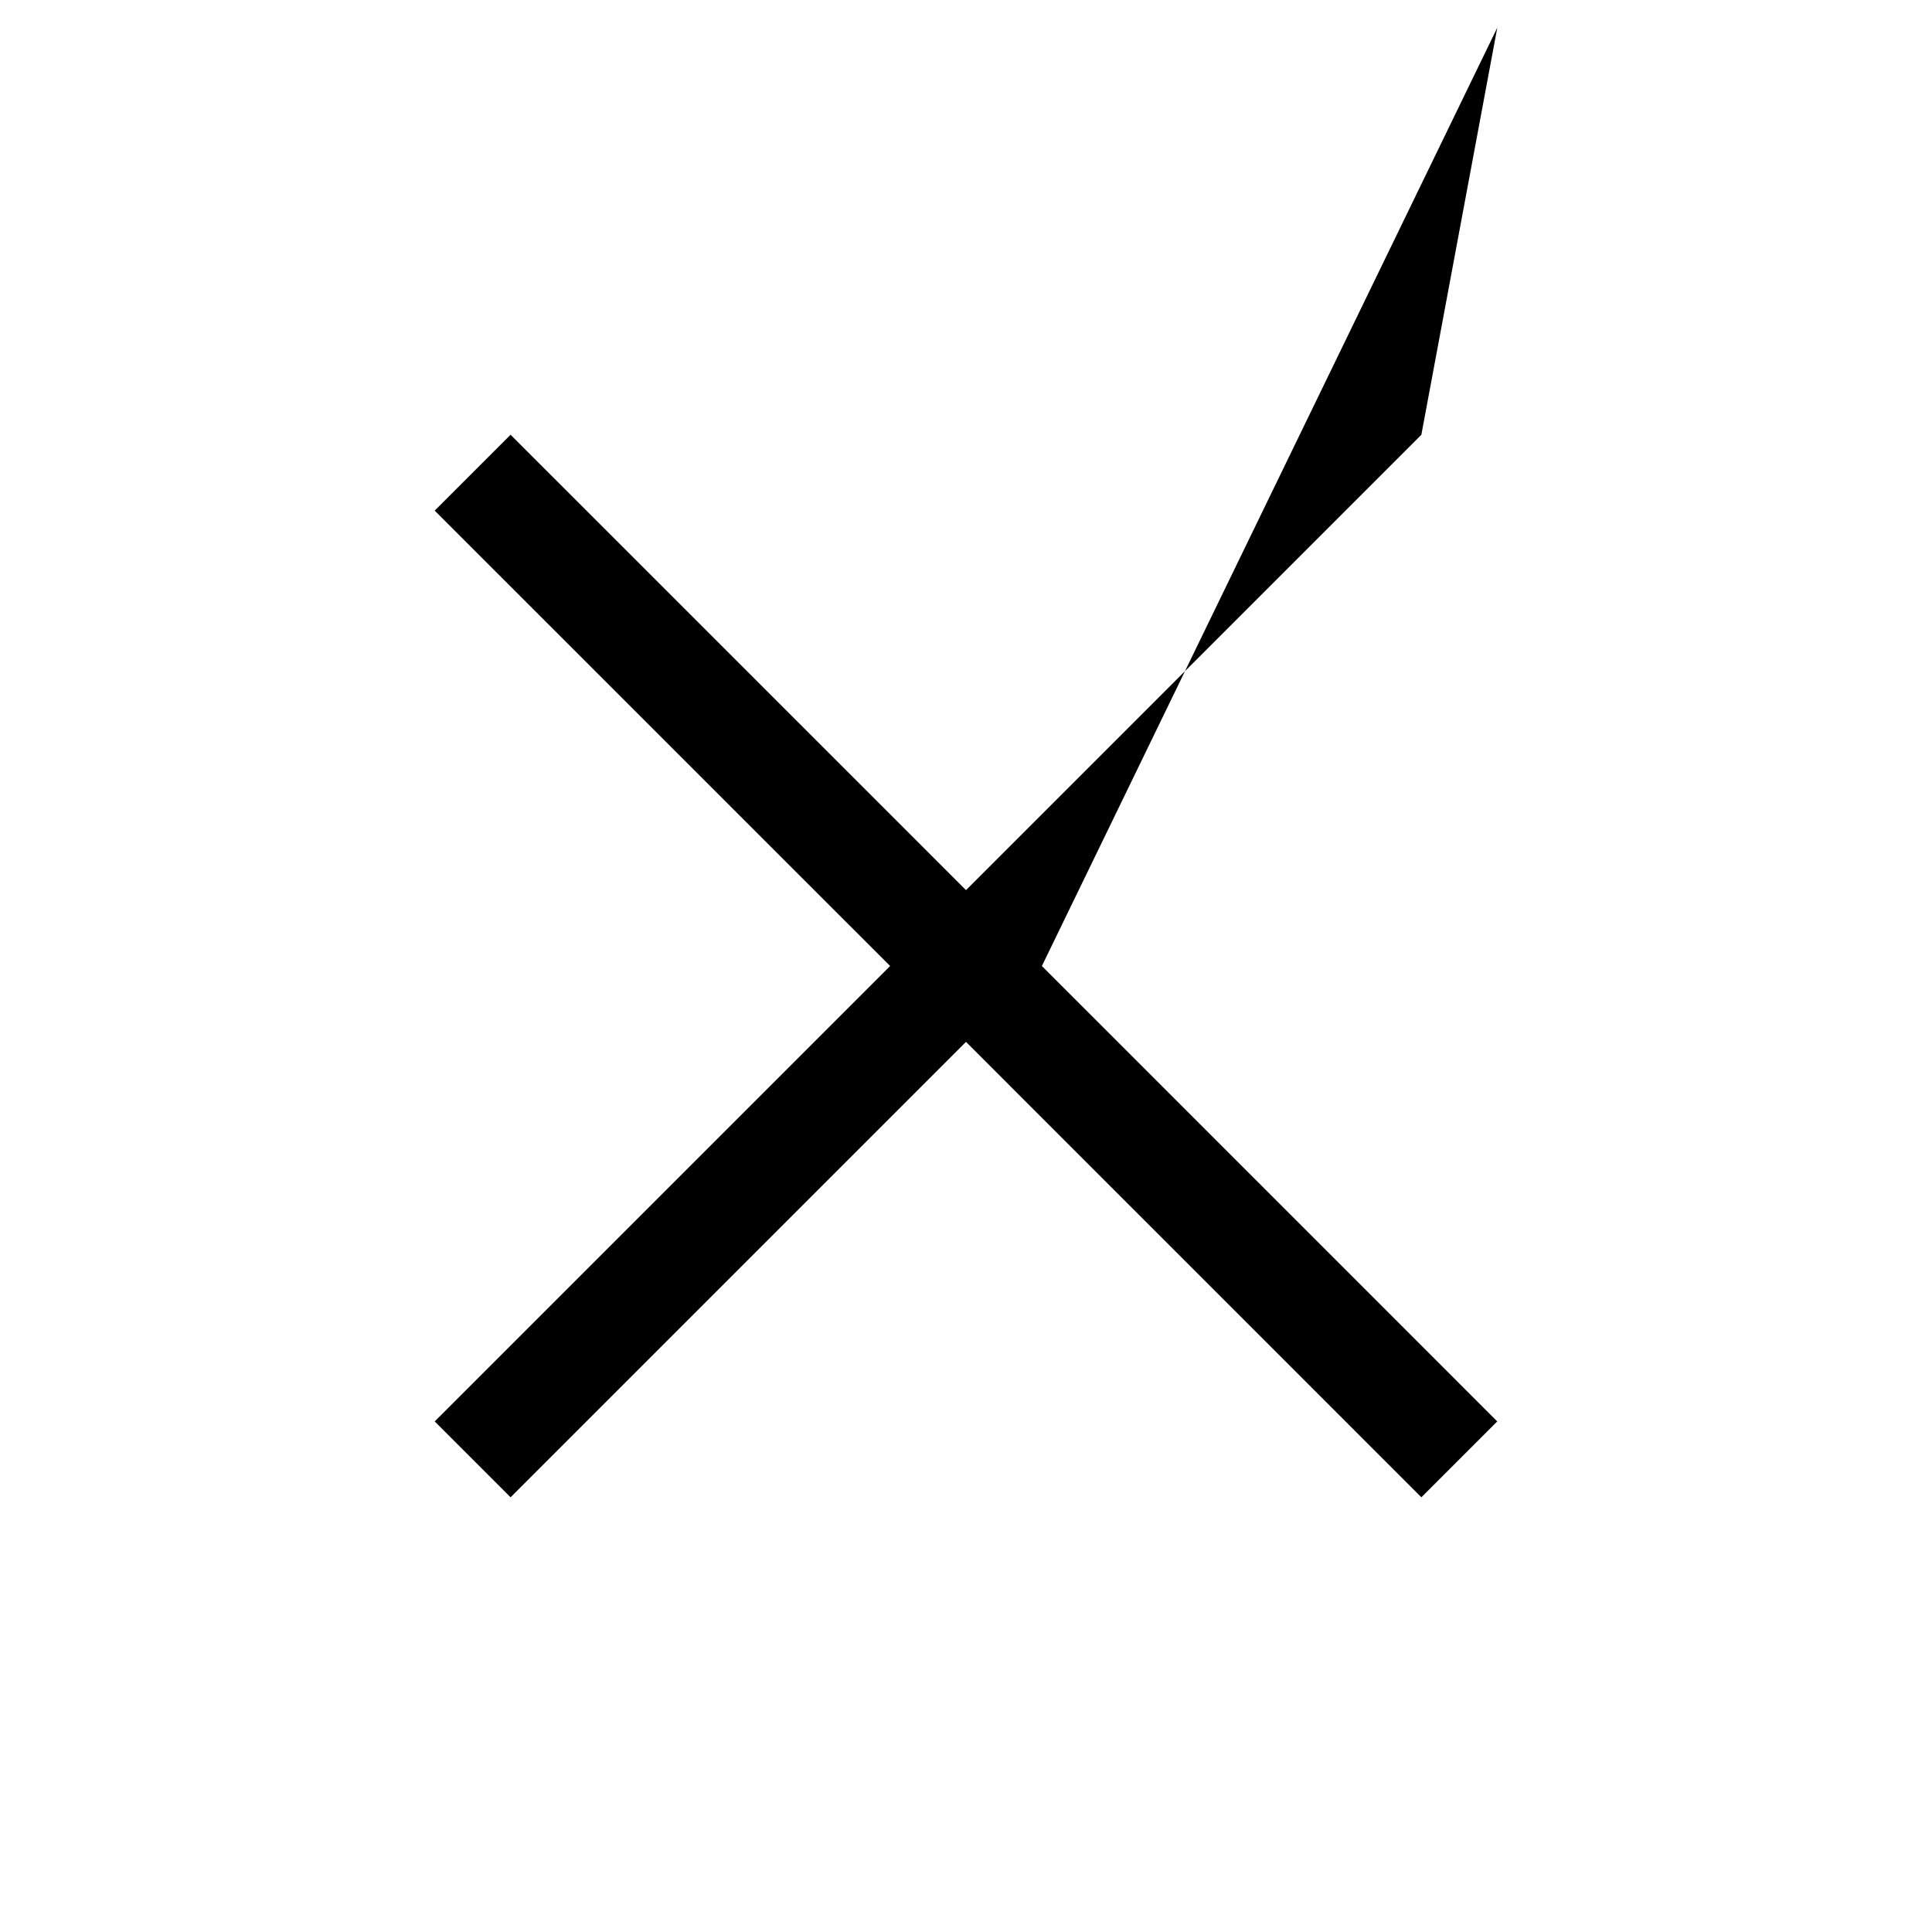
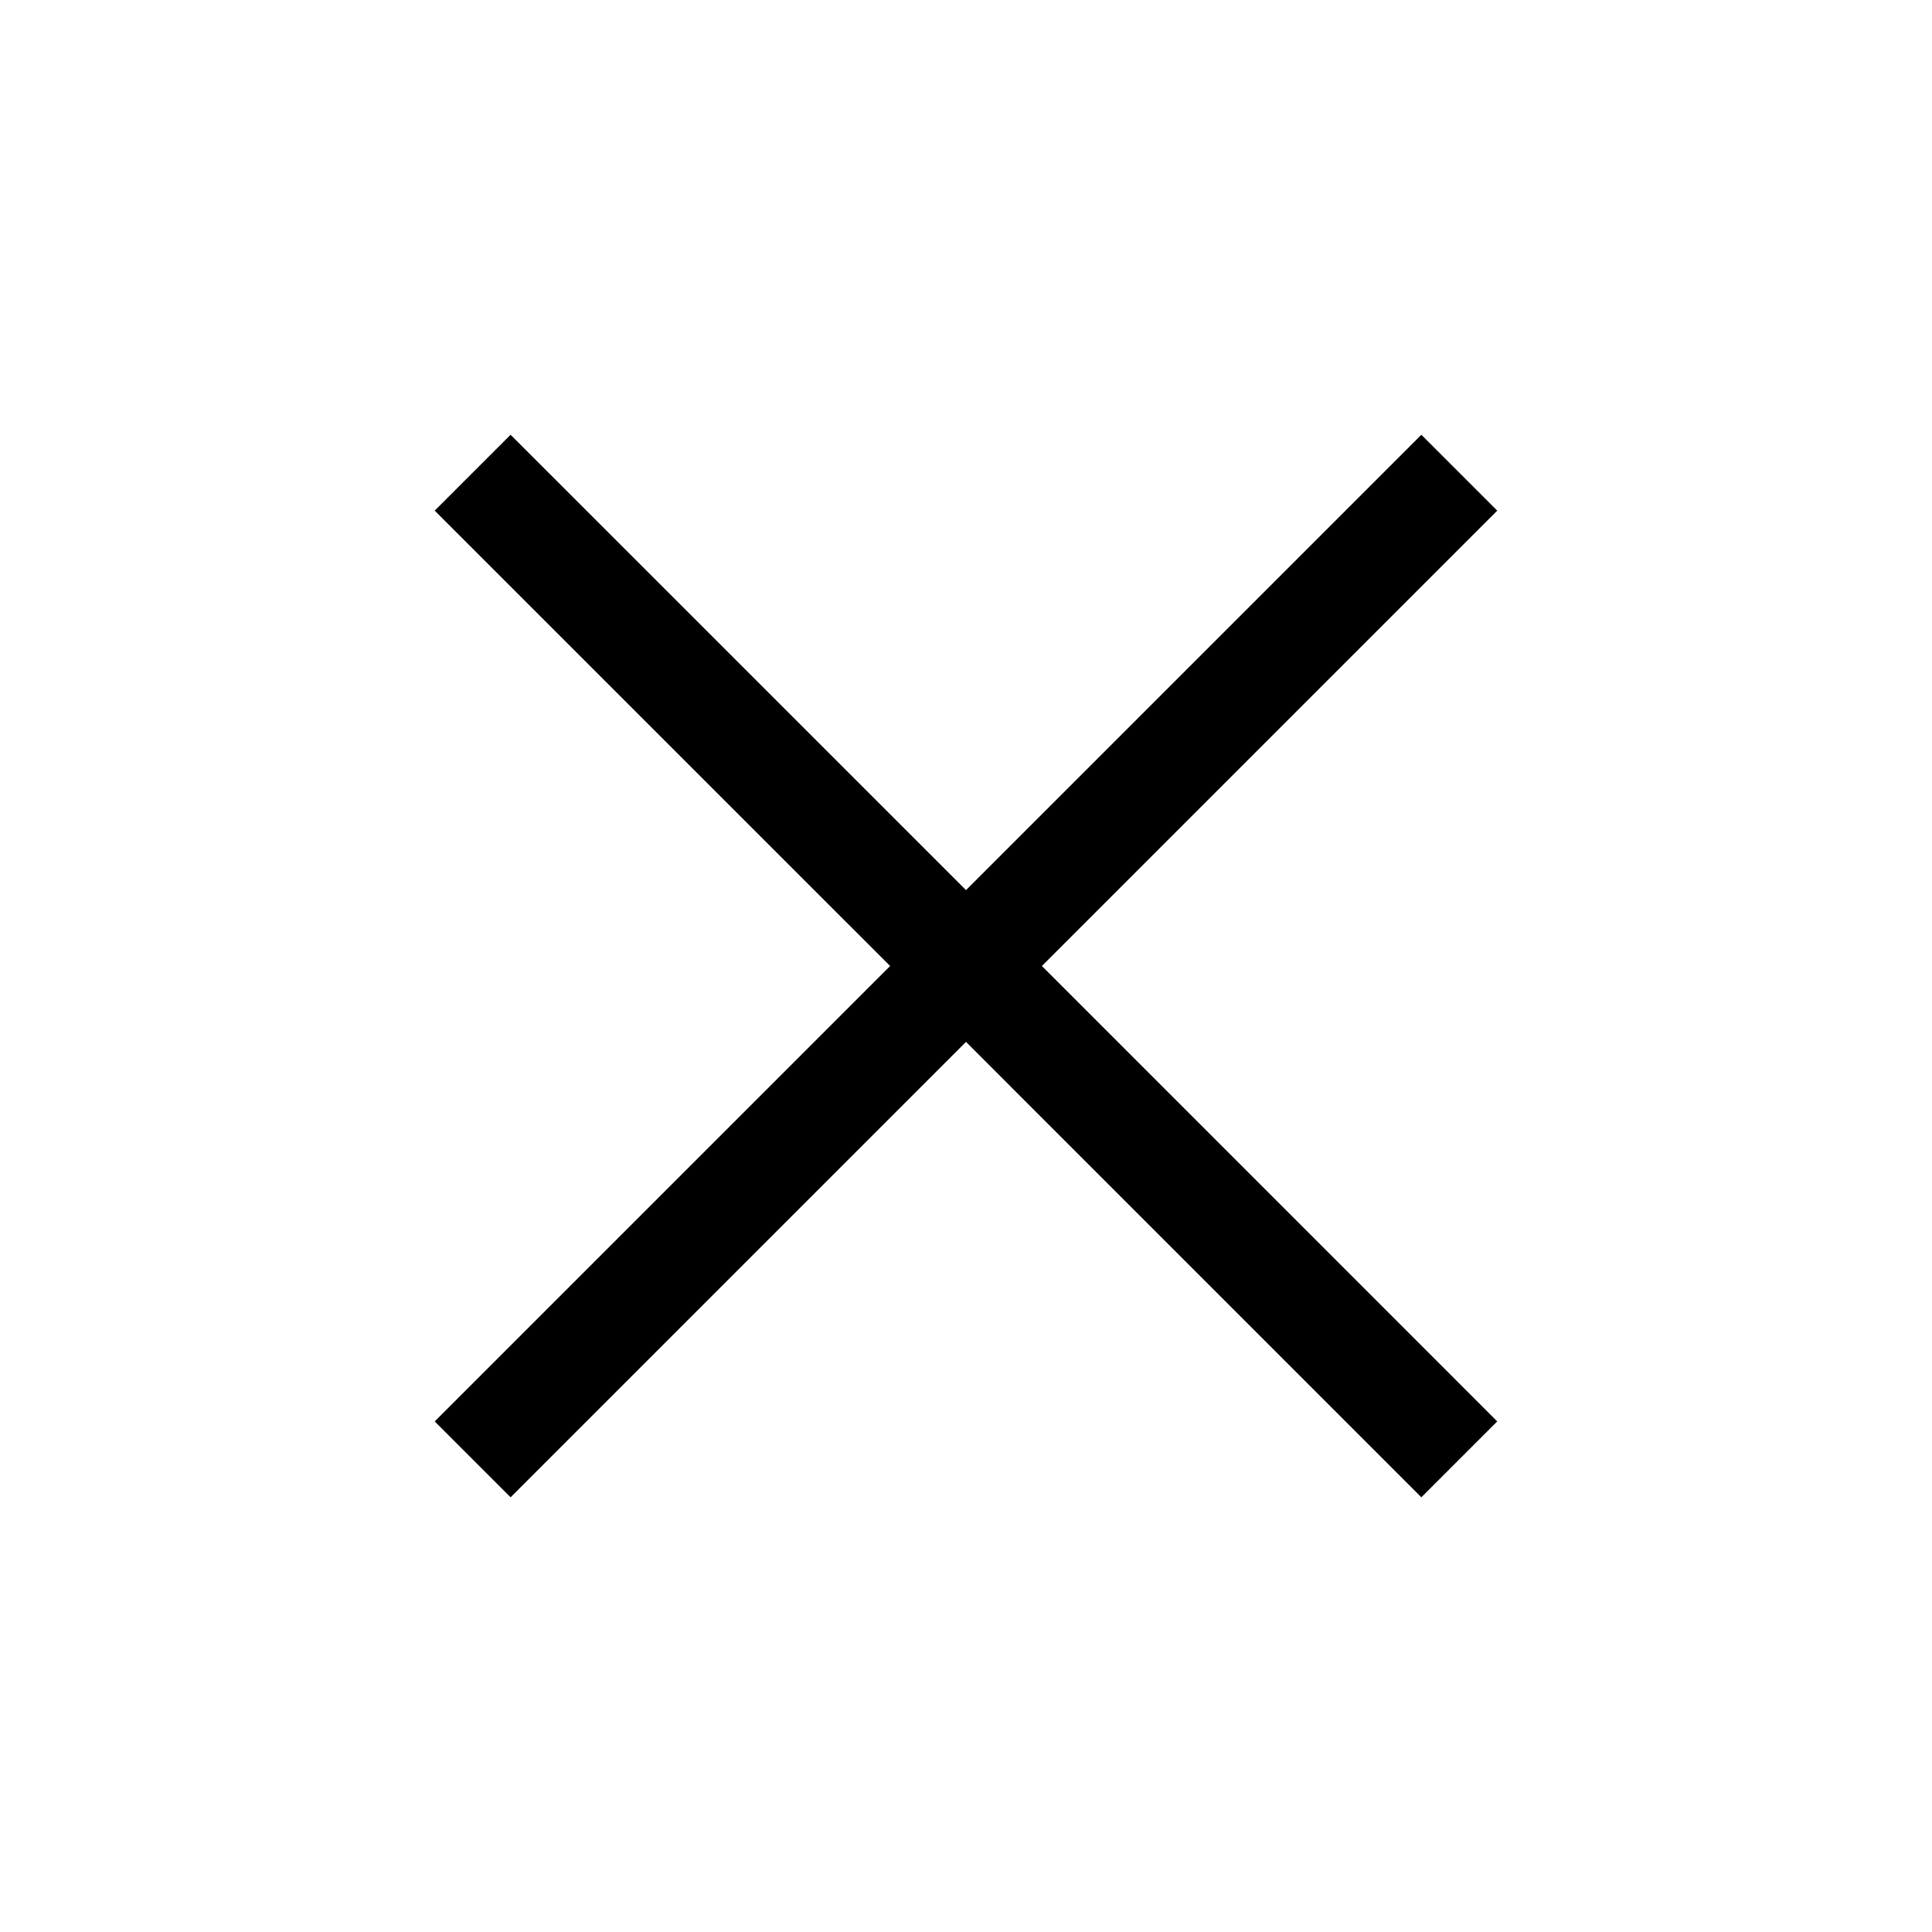
<svg xmlns="http://www.w3.org/2000/svg" class="app-nav__toggle-icon" id="nav-toggle-close" version="1.1" width="100%" height="100%" viewBox="0 0 36 36">
-   <polygon fill-rule="evenodd" points="27.9.515 26.485 8.101 18 16.586 9.514 8.101 8.1 9.515 16.586 18 8.1 26.486 9.514 27.9 18 19.414 26.485 27.9 27.899 26.486 19.414 18" />
+   <polygon fill-rule="evenodd" points="27.899 9.515 26.485 8.101 18 16.586 9.514 8.101 8.1 9.515 16.586 18 8.1 26.486 9.514 27.9 18 19.414 26.485 27.9 27.899 26.486 19.414 18" />
</svg>
